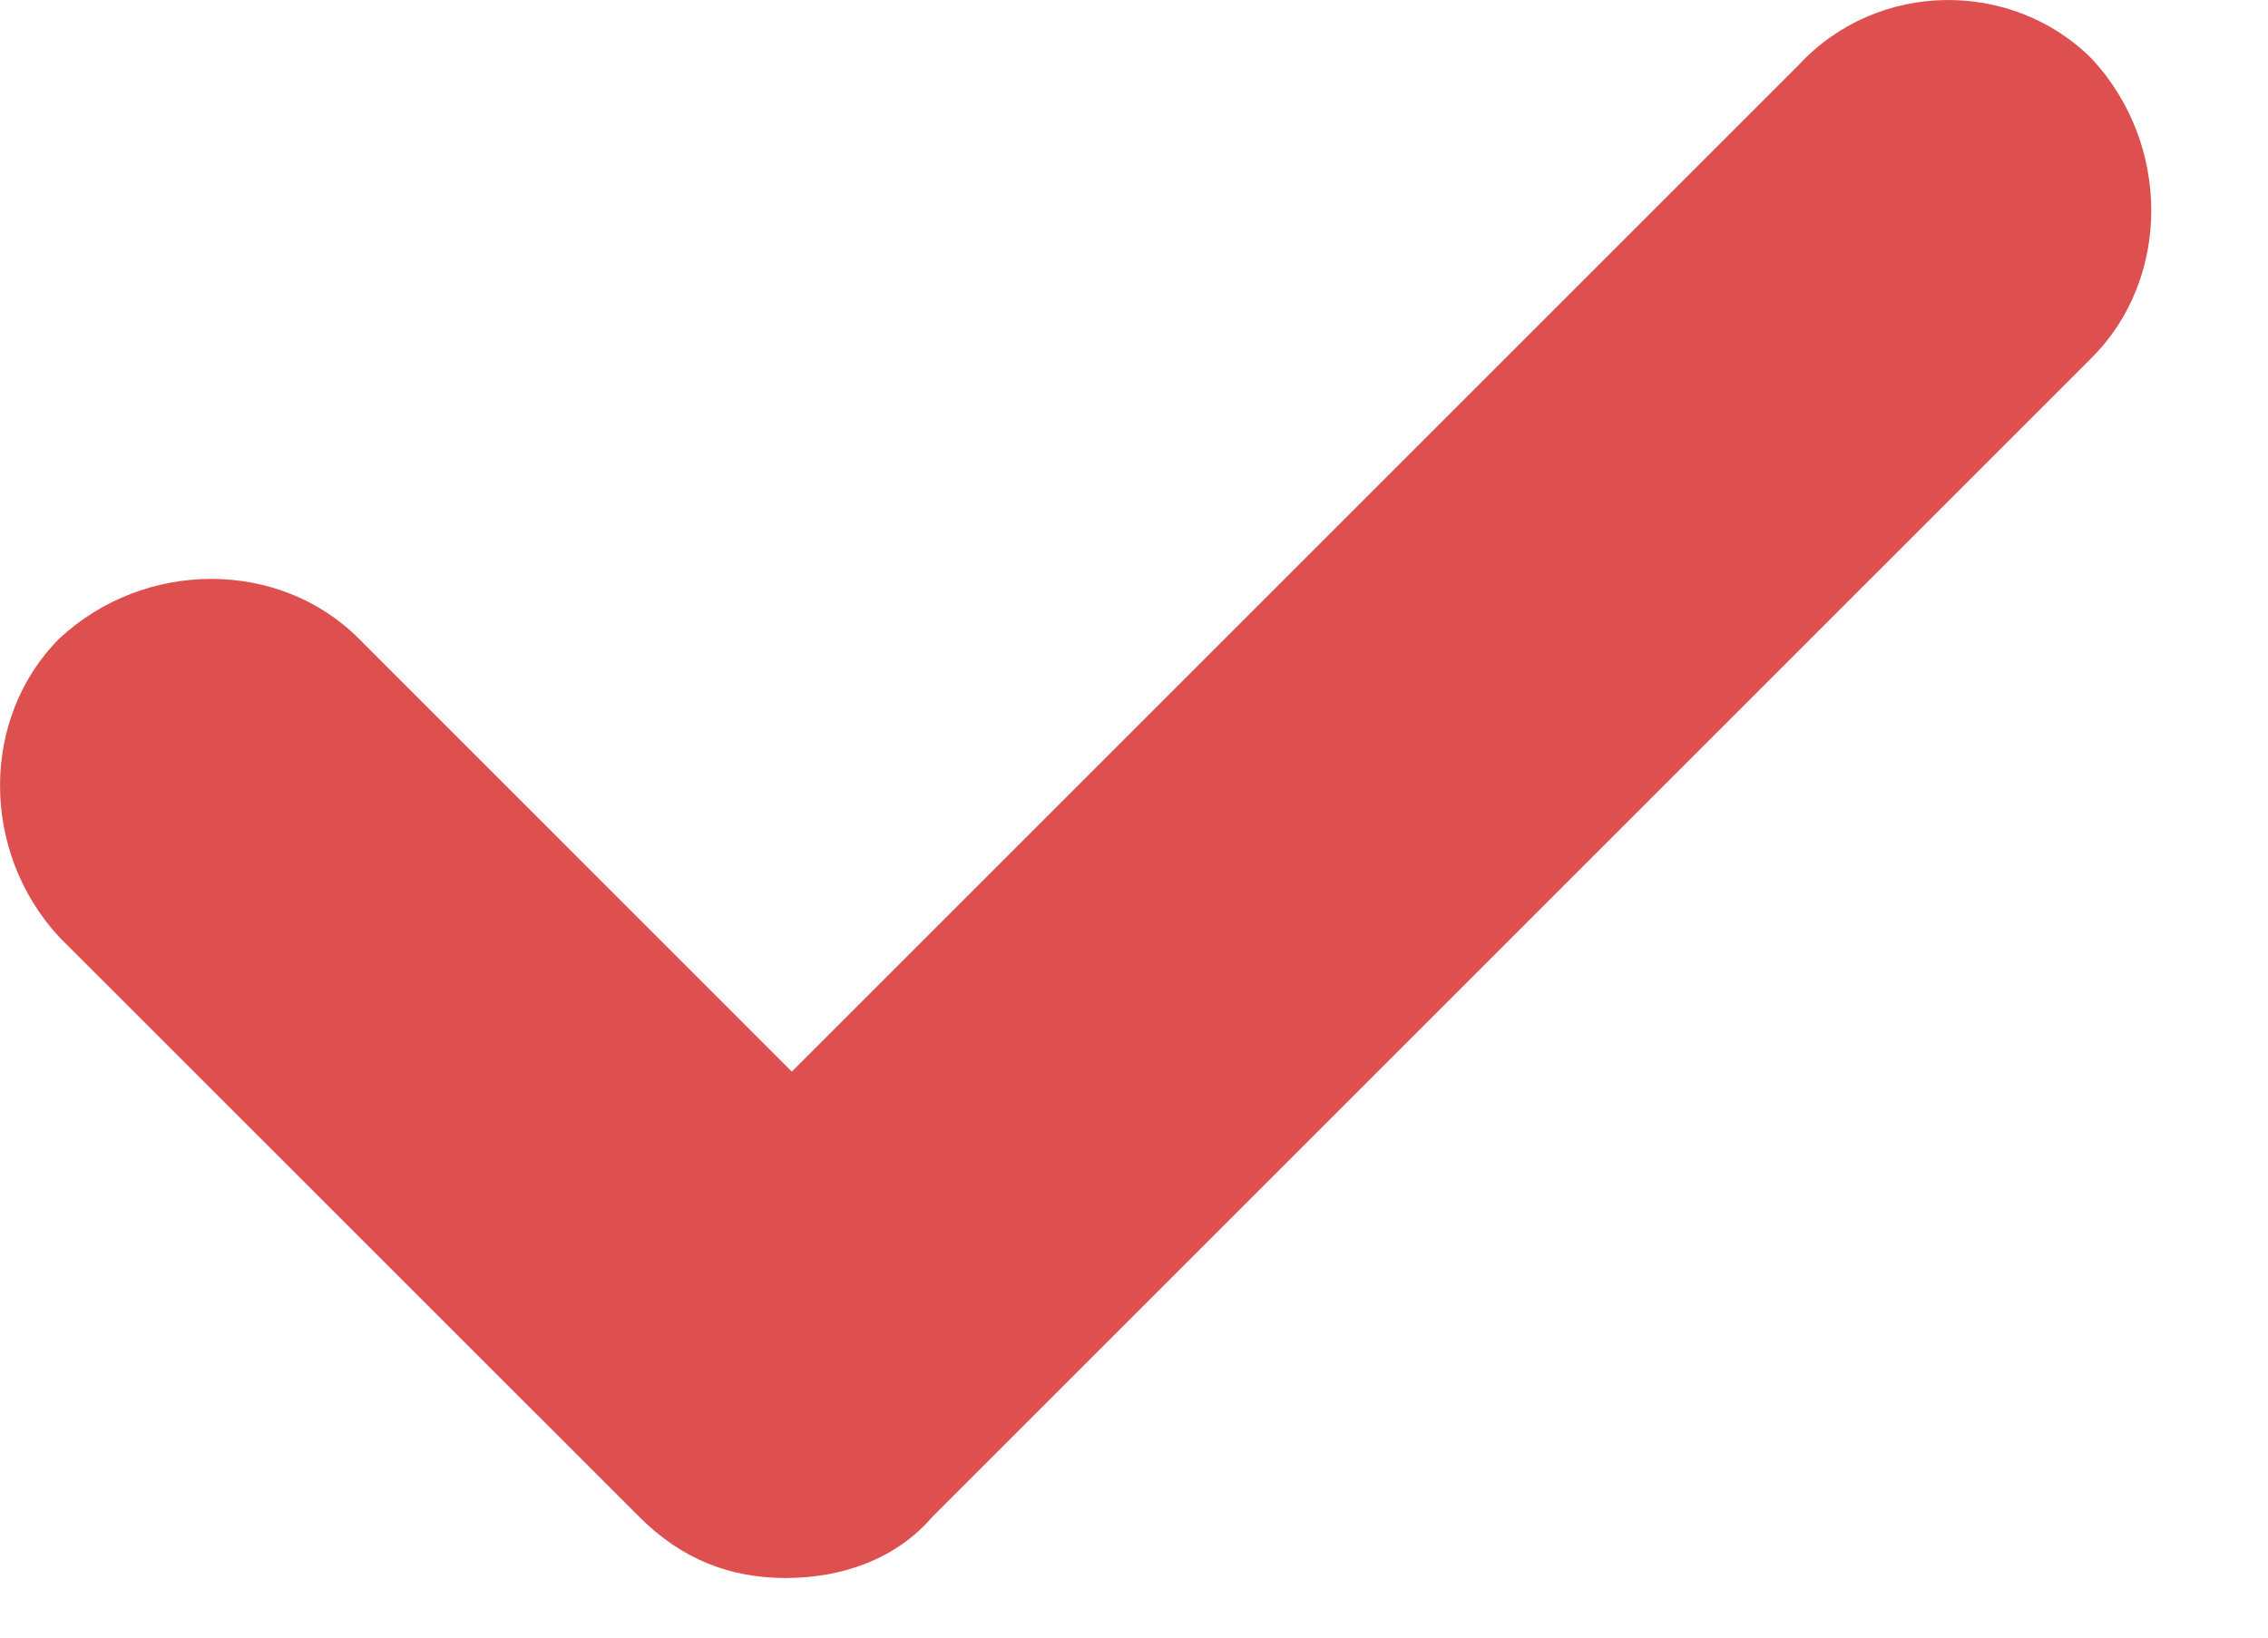
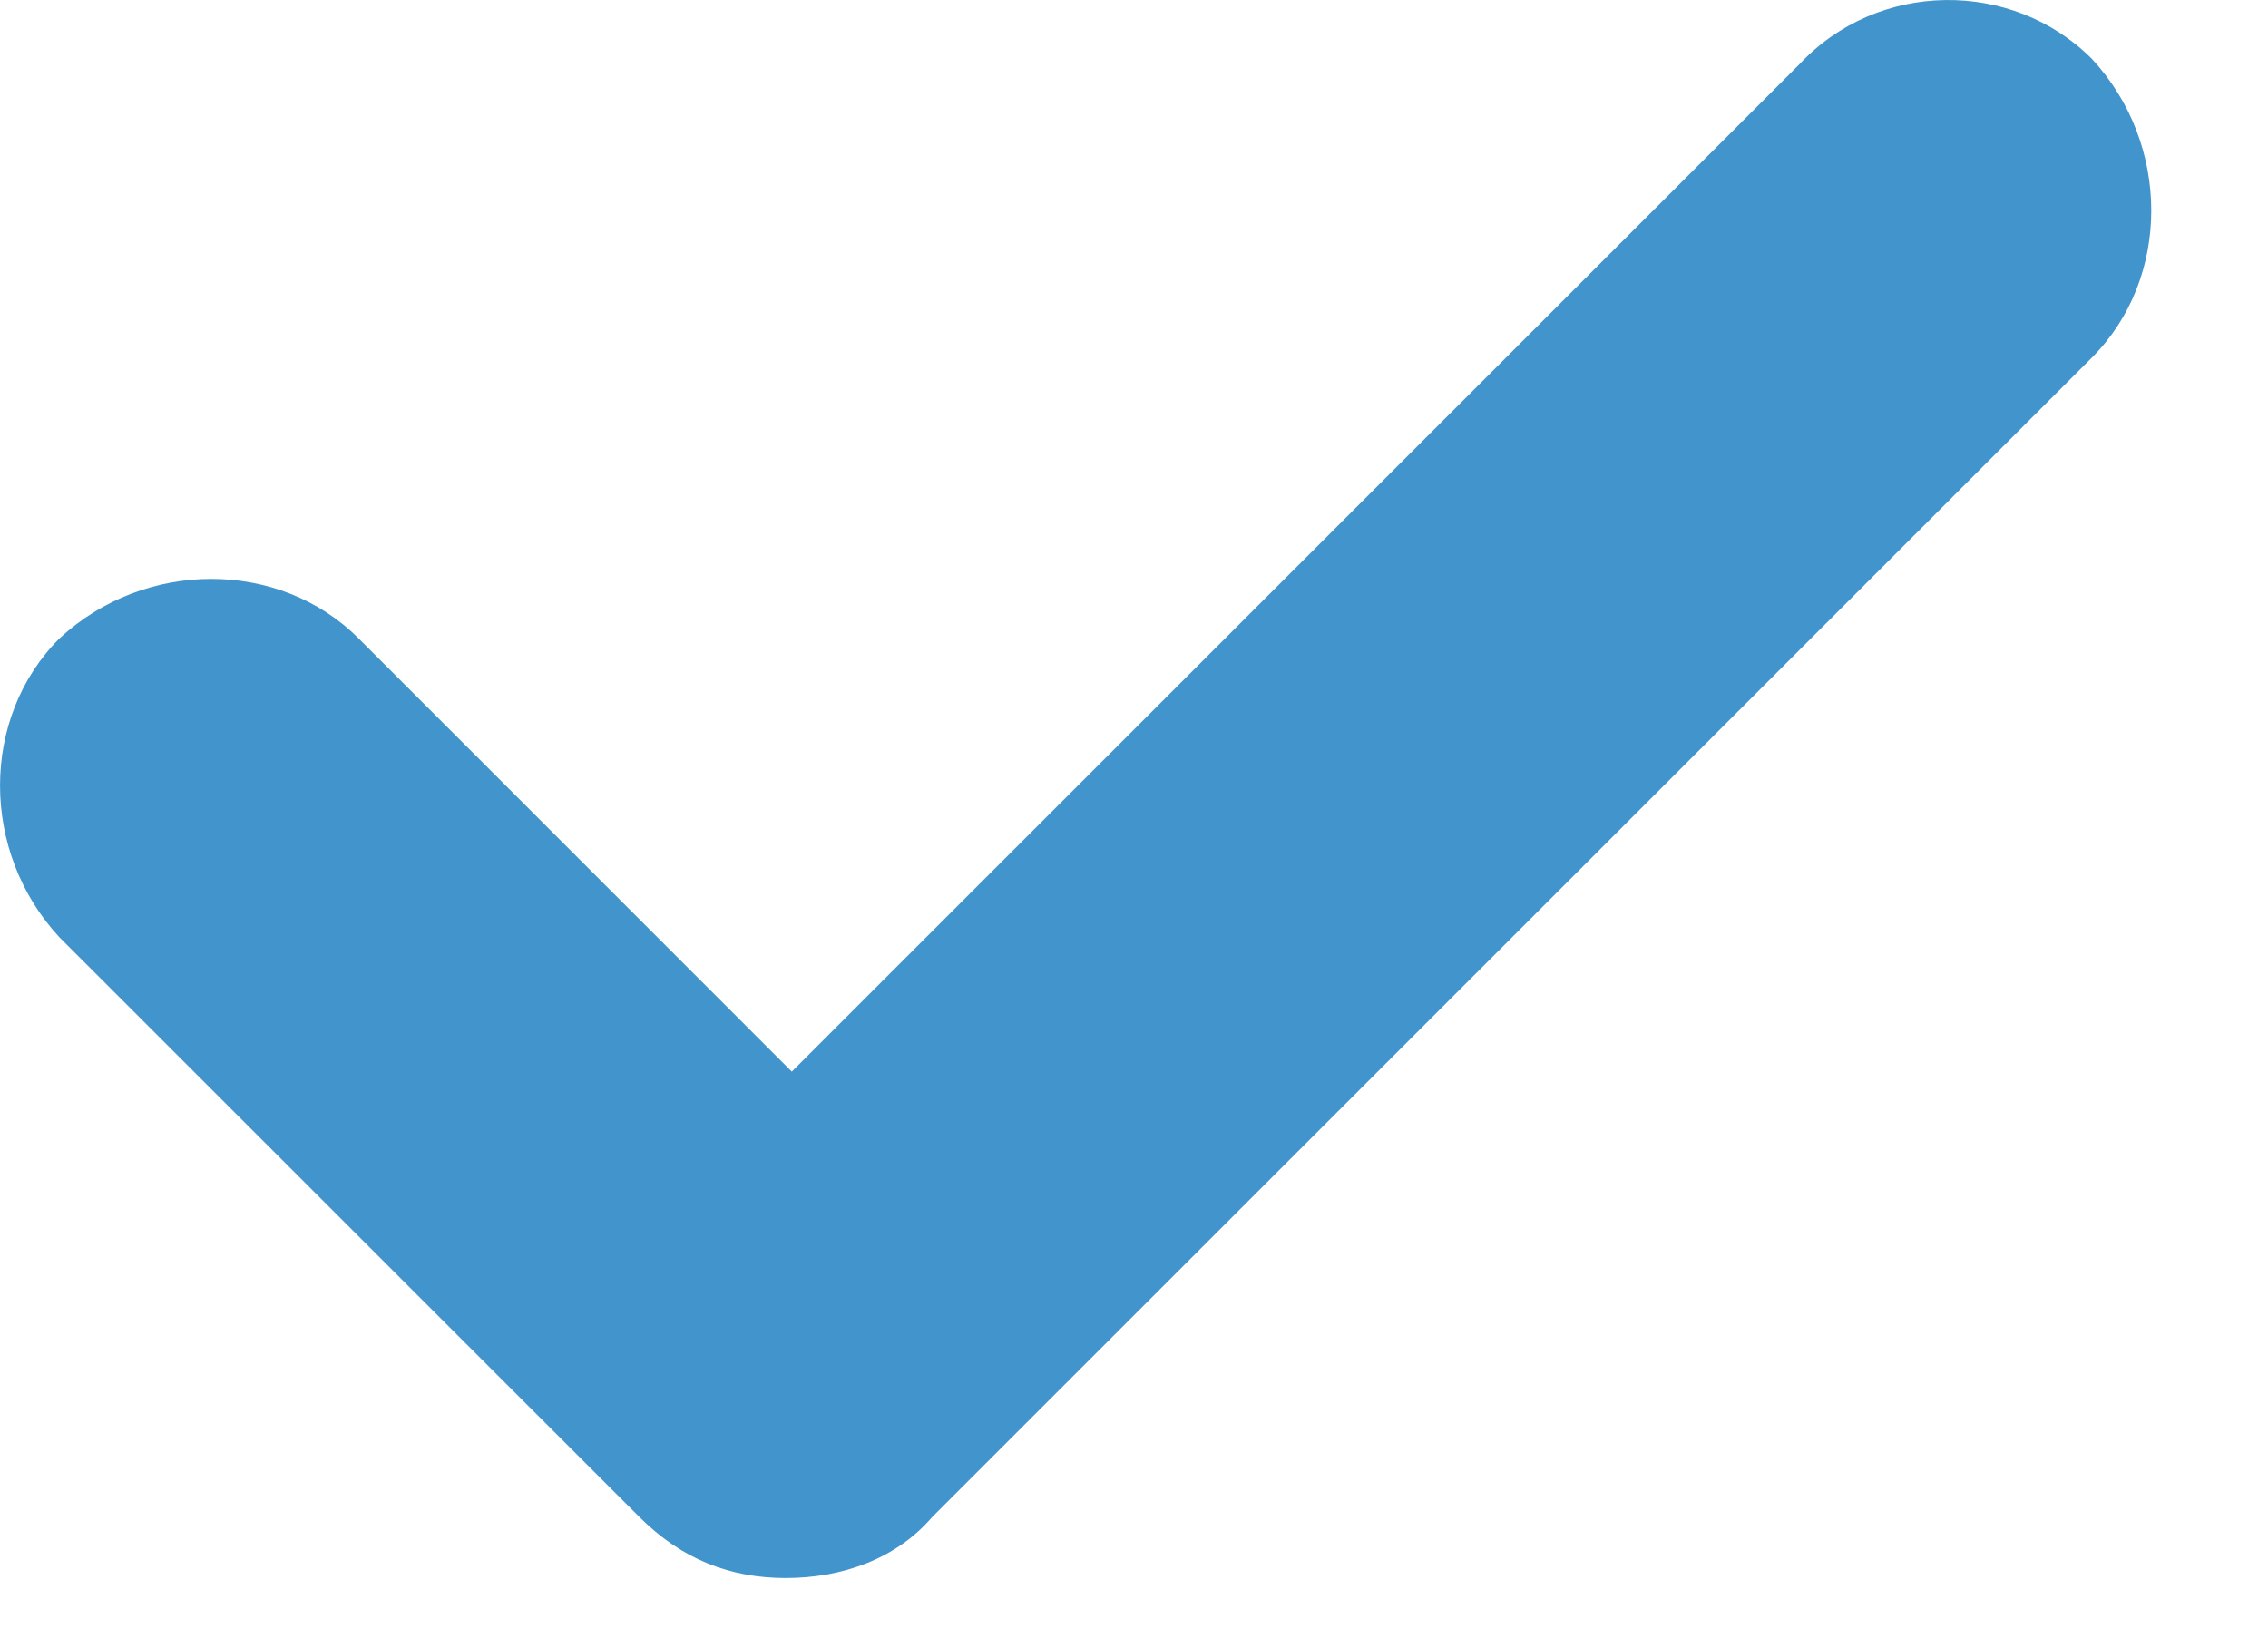
<svg xmlns="http://www.w3.org/2000/svg" width="18" height="13" viewBox="0 0 18 13" fill="none">
-   <path d="M14.276 0.515L6.284 8.507L2.846 5.068C2.216 4.438 1.15 4.438 0.472 5.068C-0.157 5.697 -0.157 6.763 0.472 7.441L5.074 12.042C5.413 12.382 5.8 12.527 6.236 12.527C6.672 12.527 7.108 12.382 7.399 12.042L16.601 2.84C17.231 2.21 17.231 1.144 16.601 0.466C15.972 -0.163 14.906 -0.163 14.276 0.515Z" fill="#DE4F4F" />
+   <path d="M14.276 0.515L6.284 8.507L2.846 5.068C2.216 4.438 1.15 4.438 0.472 5.068C-0.157 5.697 -0.157 6.763 0.472 7.441L5.074 12.042C5.413 12.382 5.8 12.527 6.236 12.527C6.672 12.527 7.108 12.382 7.399 12.042L16.601 2.84C17.231 2.21 17.231 1.144 16.601 0.466C15.972 -0.163 14.906 -0.163 14.276 0.515Z" fill="#4294CC" />
</svg>
